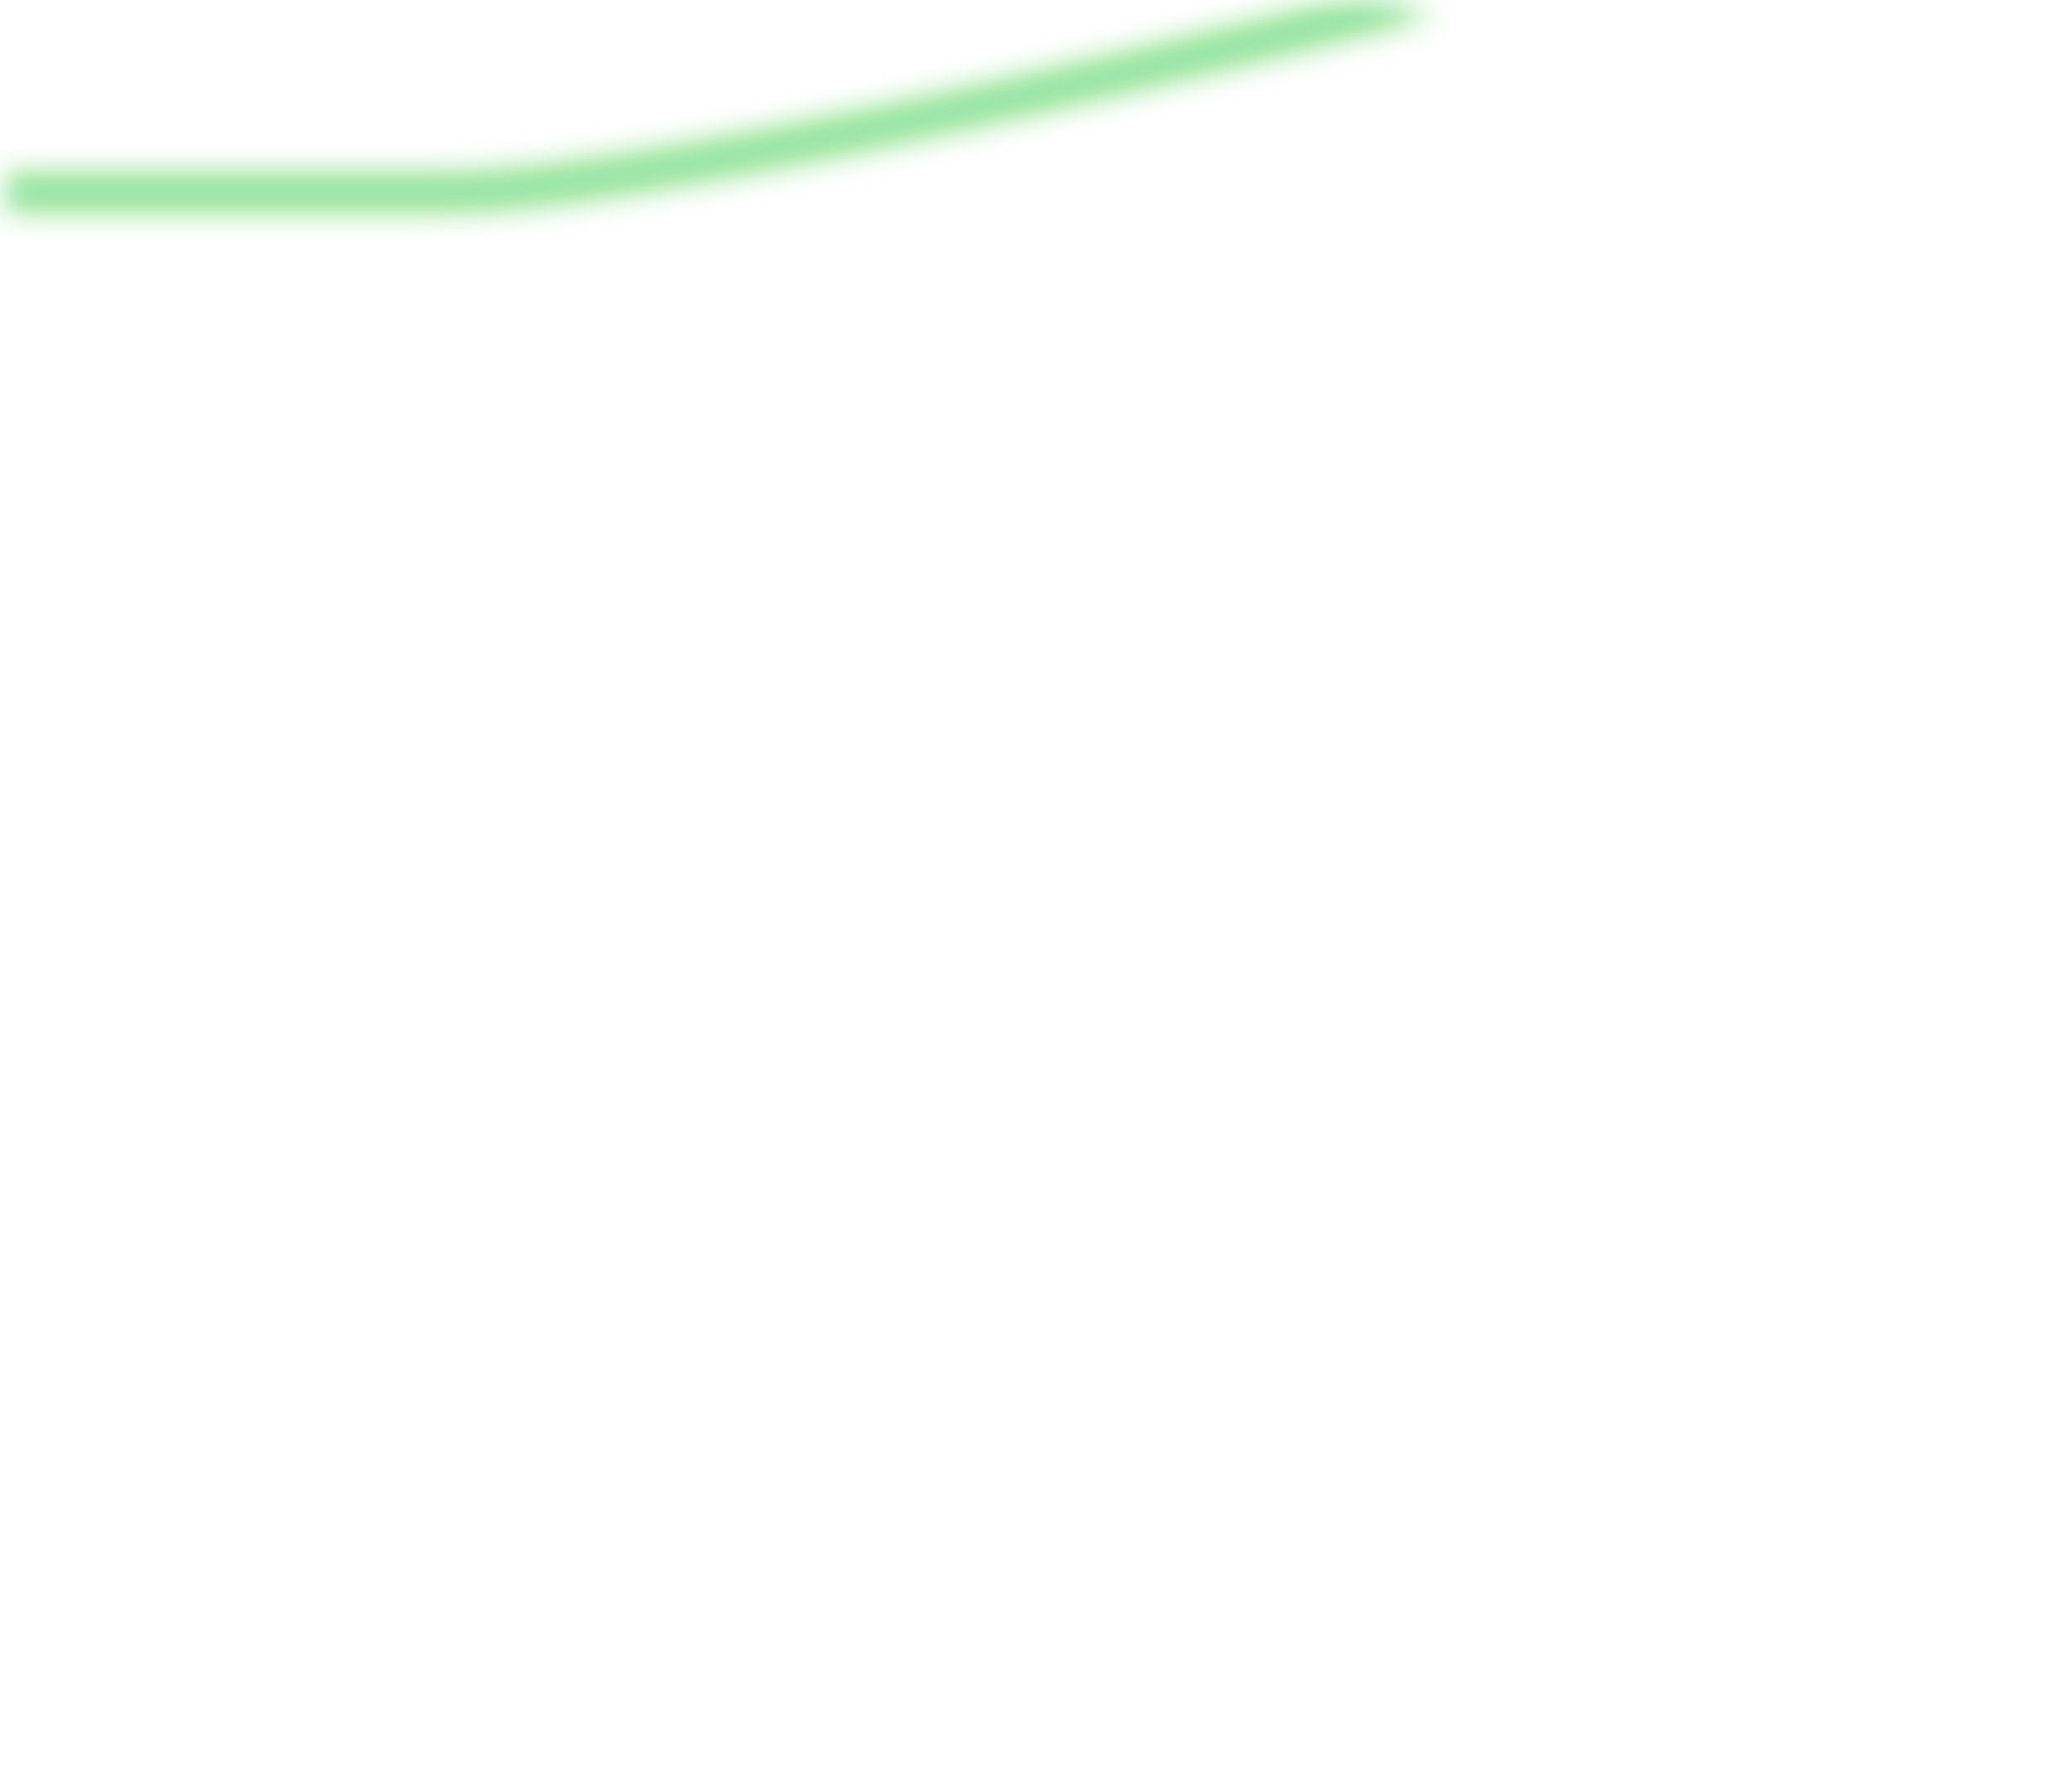
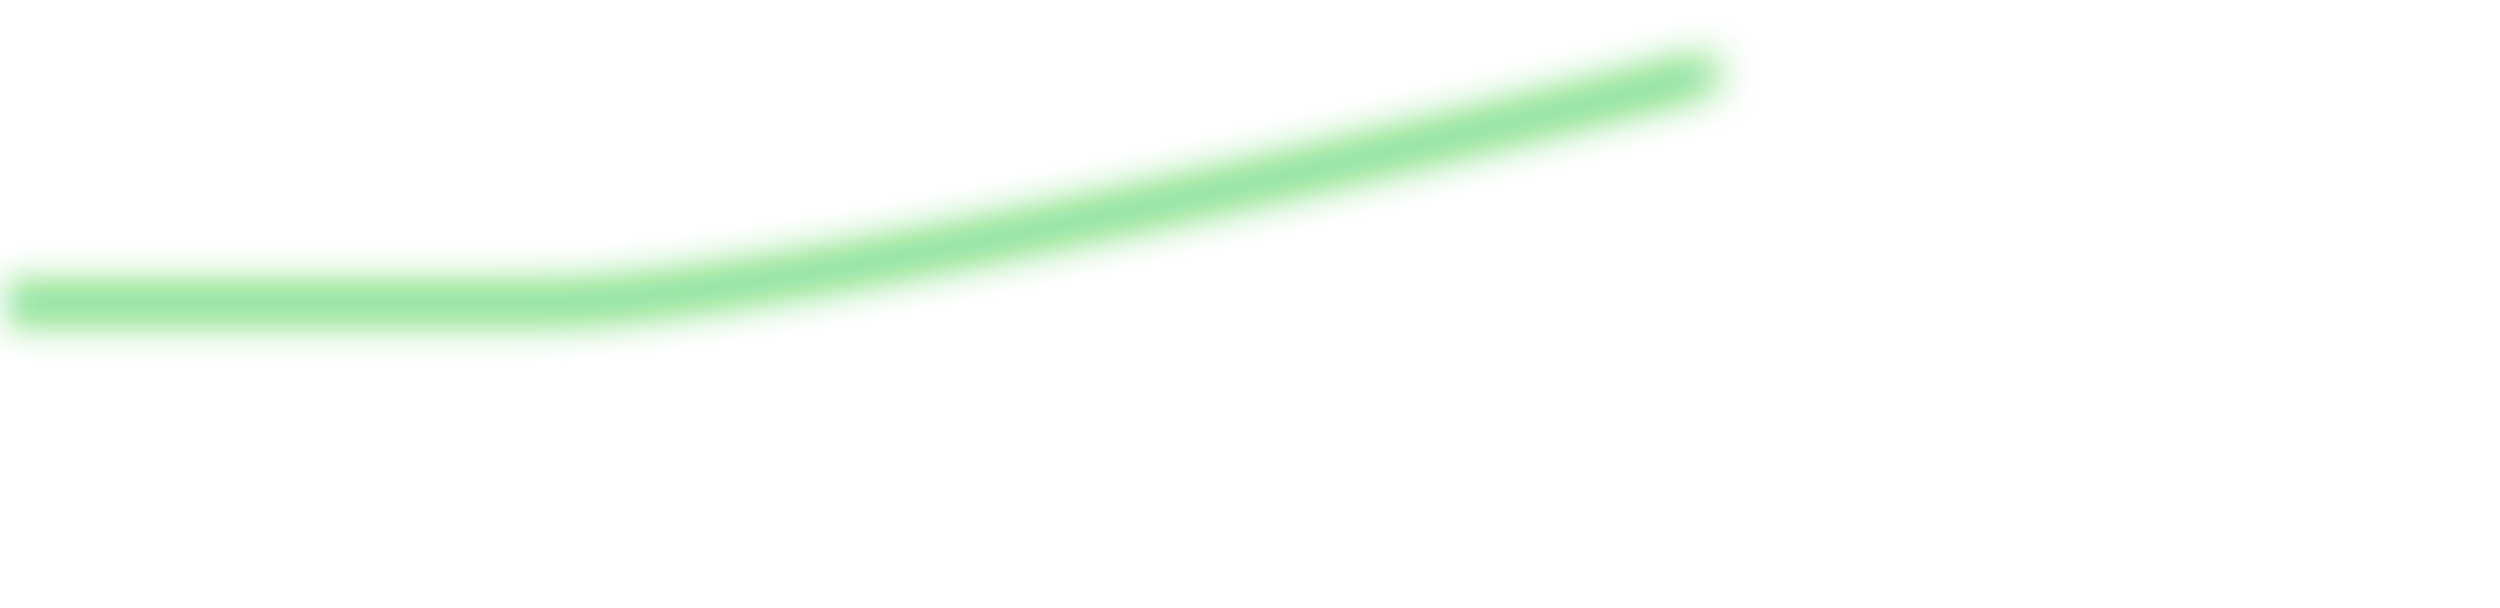
- <svg xmlns="http://www.w3.org/2000/svg" version="1.1" id="Layer_1" width="700px" height="600px">
+ <svg xmlns="http://www.w3.org/2000/svg" version="1.1" id="Layer_1" width="700px" height="170px" viewBox="0 0 700 170">
  <defs>
    <filter id="largeBlur" filterUnits="userSpaceOnUse">
      <feGaussianBlur in="SourceGraphic" stdDeviation="6" />
    </filter>
  </defs>
-   <path stroke="#00BF09" fill="none" stroke-width="6" d="M0,65 C0,65 70,65 150,65 S480,0 480,0" style="filter:url(#largeBlur)" />
+   <path stroke="#00BF09" fill="none" stroke-width="6" d="M0,85 C0,85 70,85 150,85 S480,20 480,20" style="filter:url(#largeBlur)" />
</svg>
